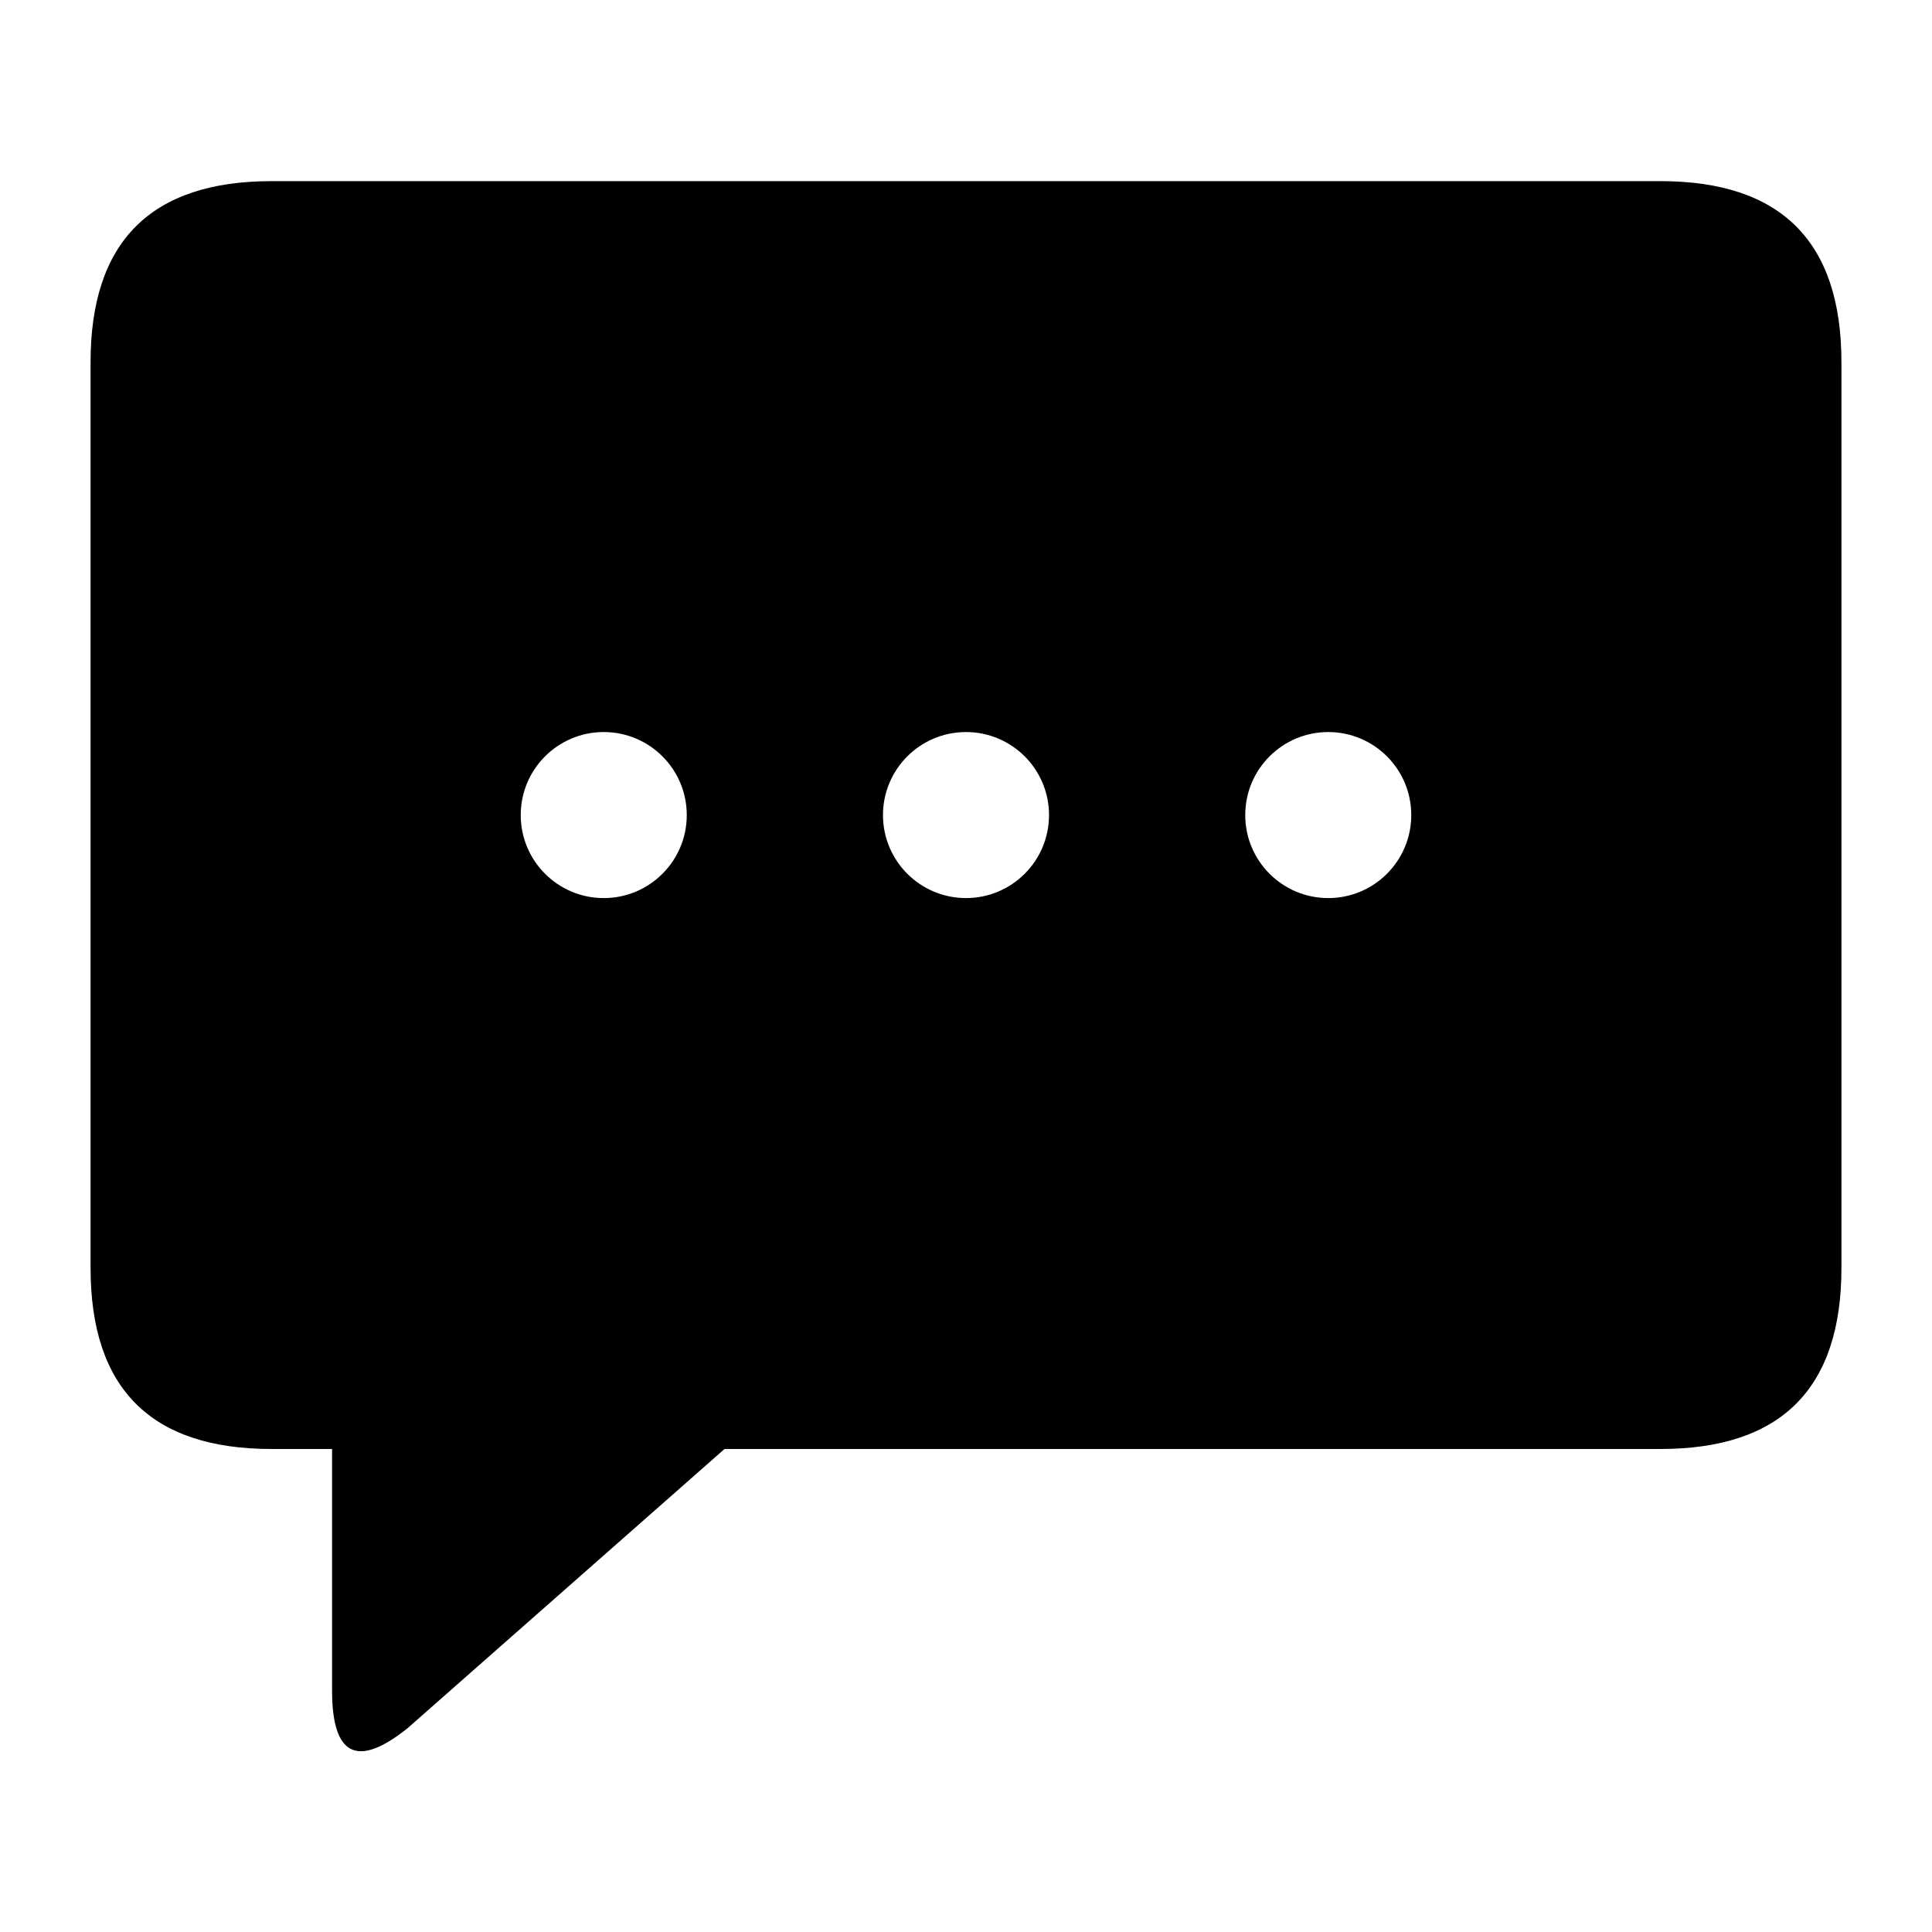
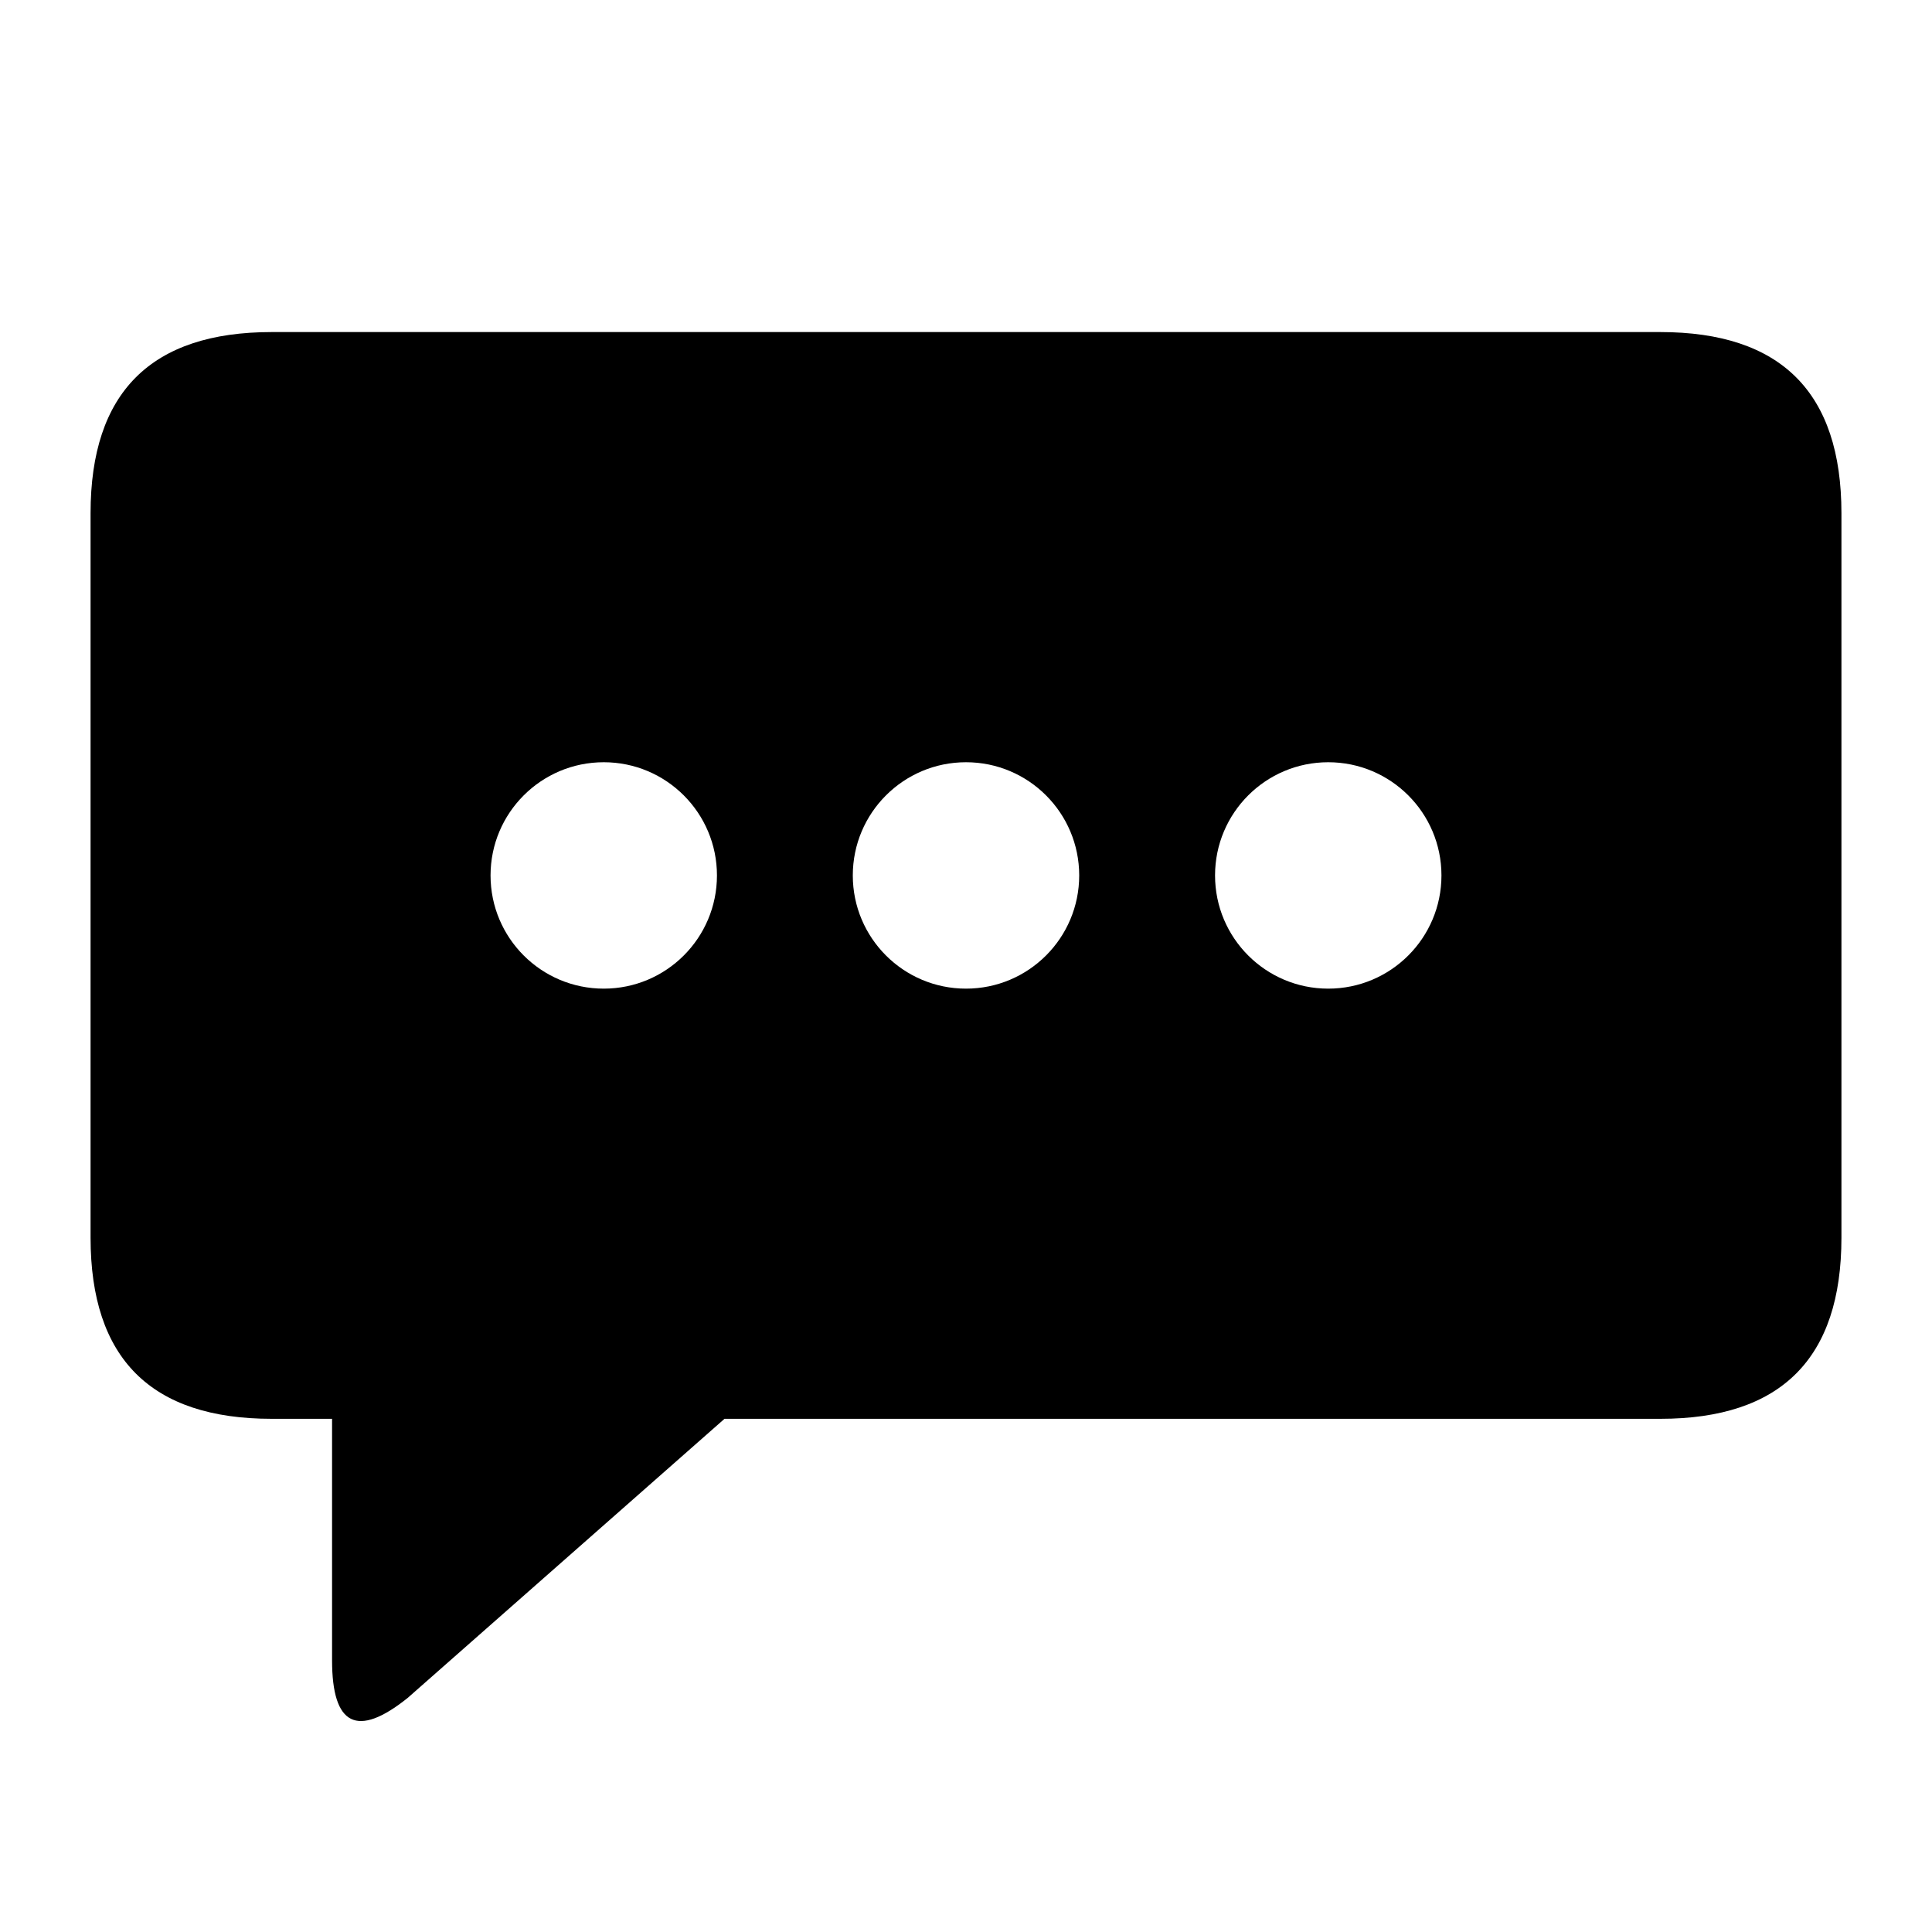
<svg xmlns="http://www.w3.org/2000/svg" width="512" height="512" viewBox="0 0 512 512" class="solid-icon">
-   <path fill-rule="evenodd" d="M72 48H440Q488 48 488 96V336Q488 384 440 384H192L108 458Q88 474 88 448V384H72Q24 384 24 336V96Q24 48 72 48Z M182 216A22 22 0 1 0 138 216A22 22 0 1 0 182 216Z M278 216A22 22 0 1 0 234 216A22 22 0 1 0 278 216Z M374 216A22 22 0 1 0 330 216A22 22 0 1 0 374 216Z" />
+   <path fill-rule="evenodd" d="M72 88H440Q488 88 488 136V328Q488 376 440 376H192L108 450Q88 466 88 440V376H72Q24 376 24 328V136Q24 88 72 88Z M190 232A30 30 0 1 0 130 232A30 30 0 1 0 190 232Z M286 232A30 30 0 1 0 226 232A30 30 0 1 0 286 232Z M382 232A30 30 0 1 0 322 232A30 30 0 1 0 382 232Z" />
</svg>
